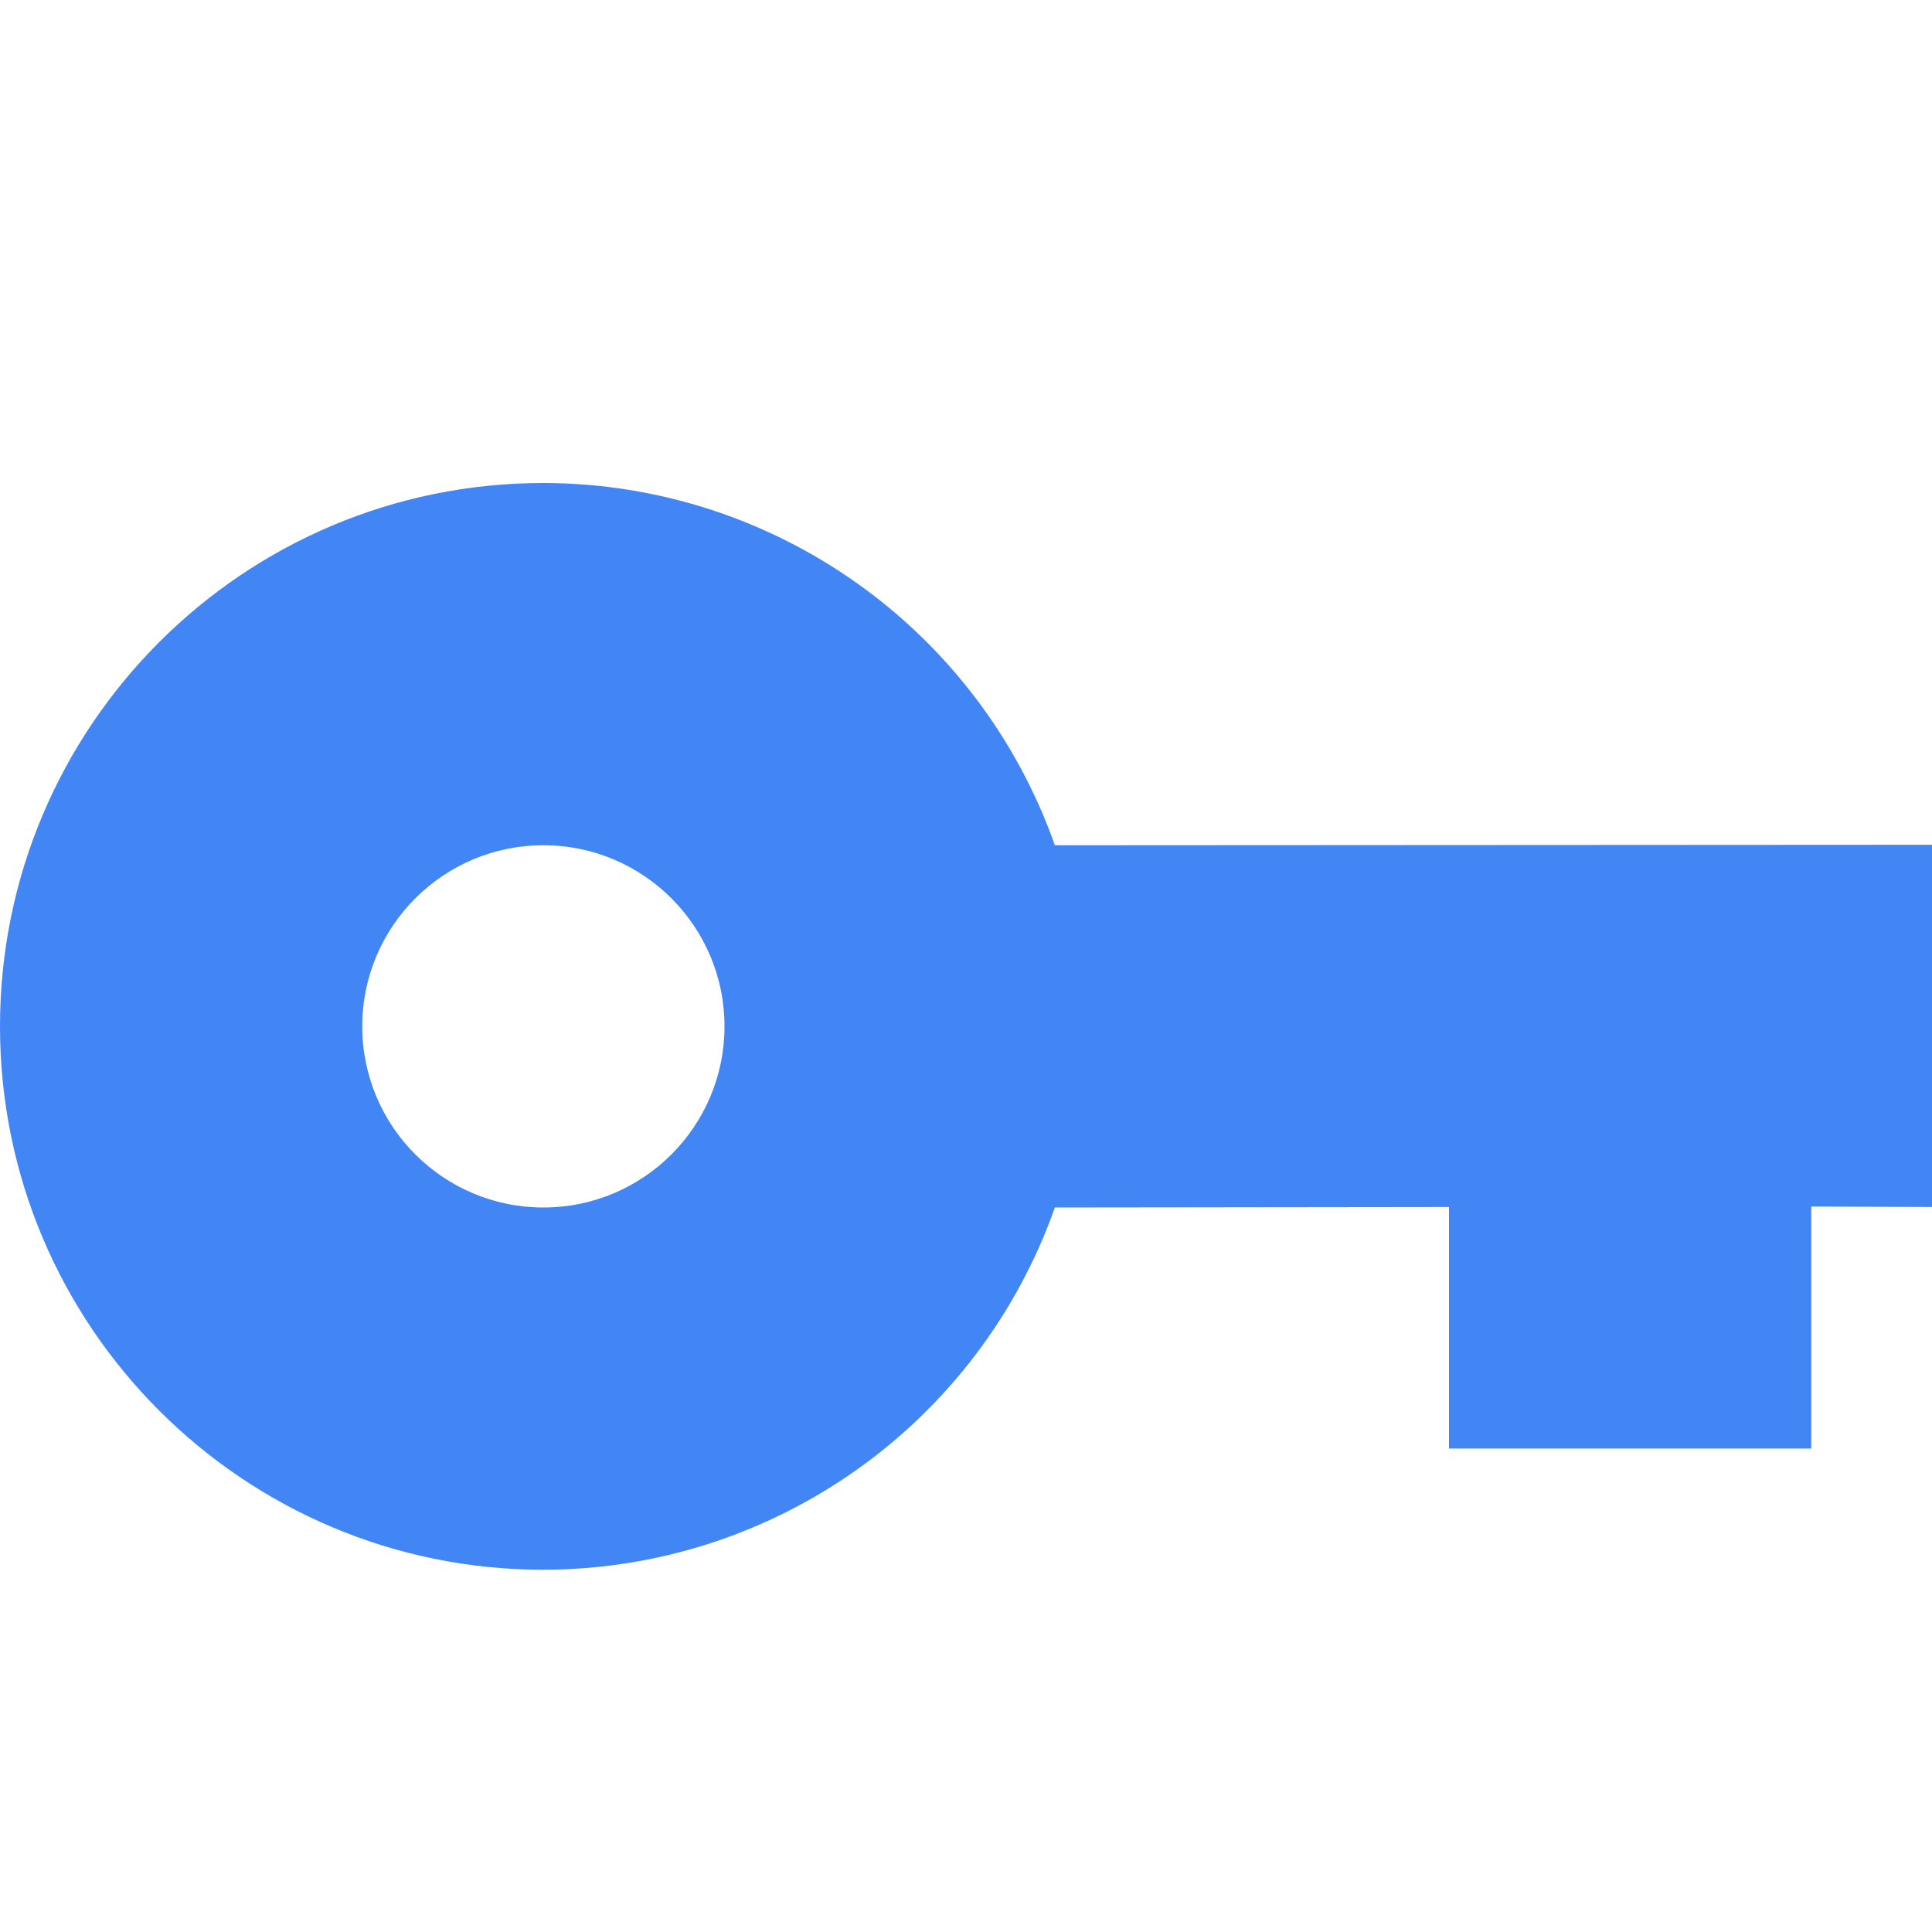
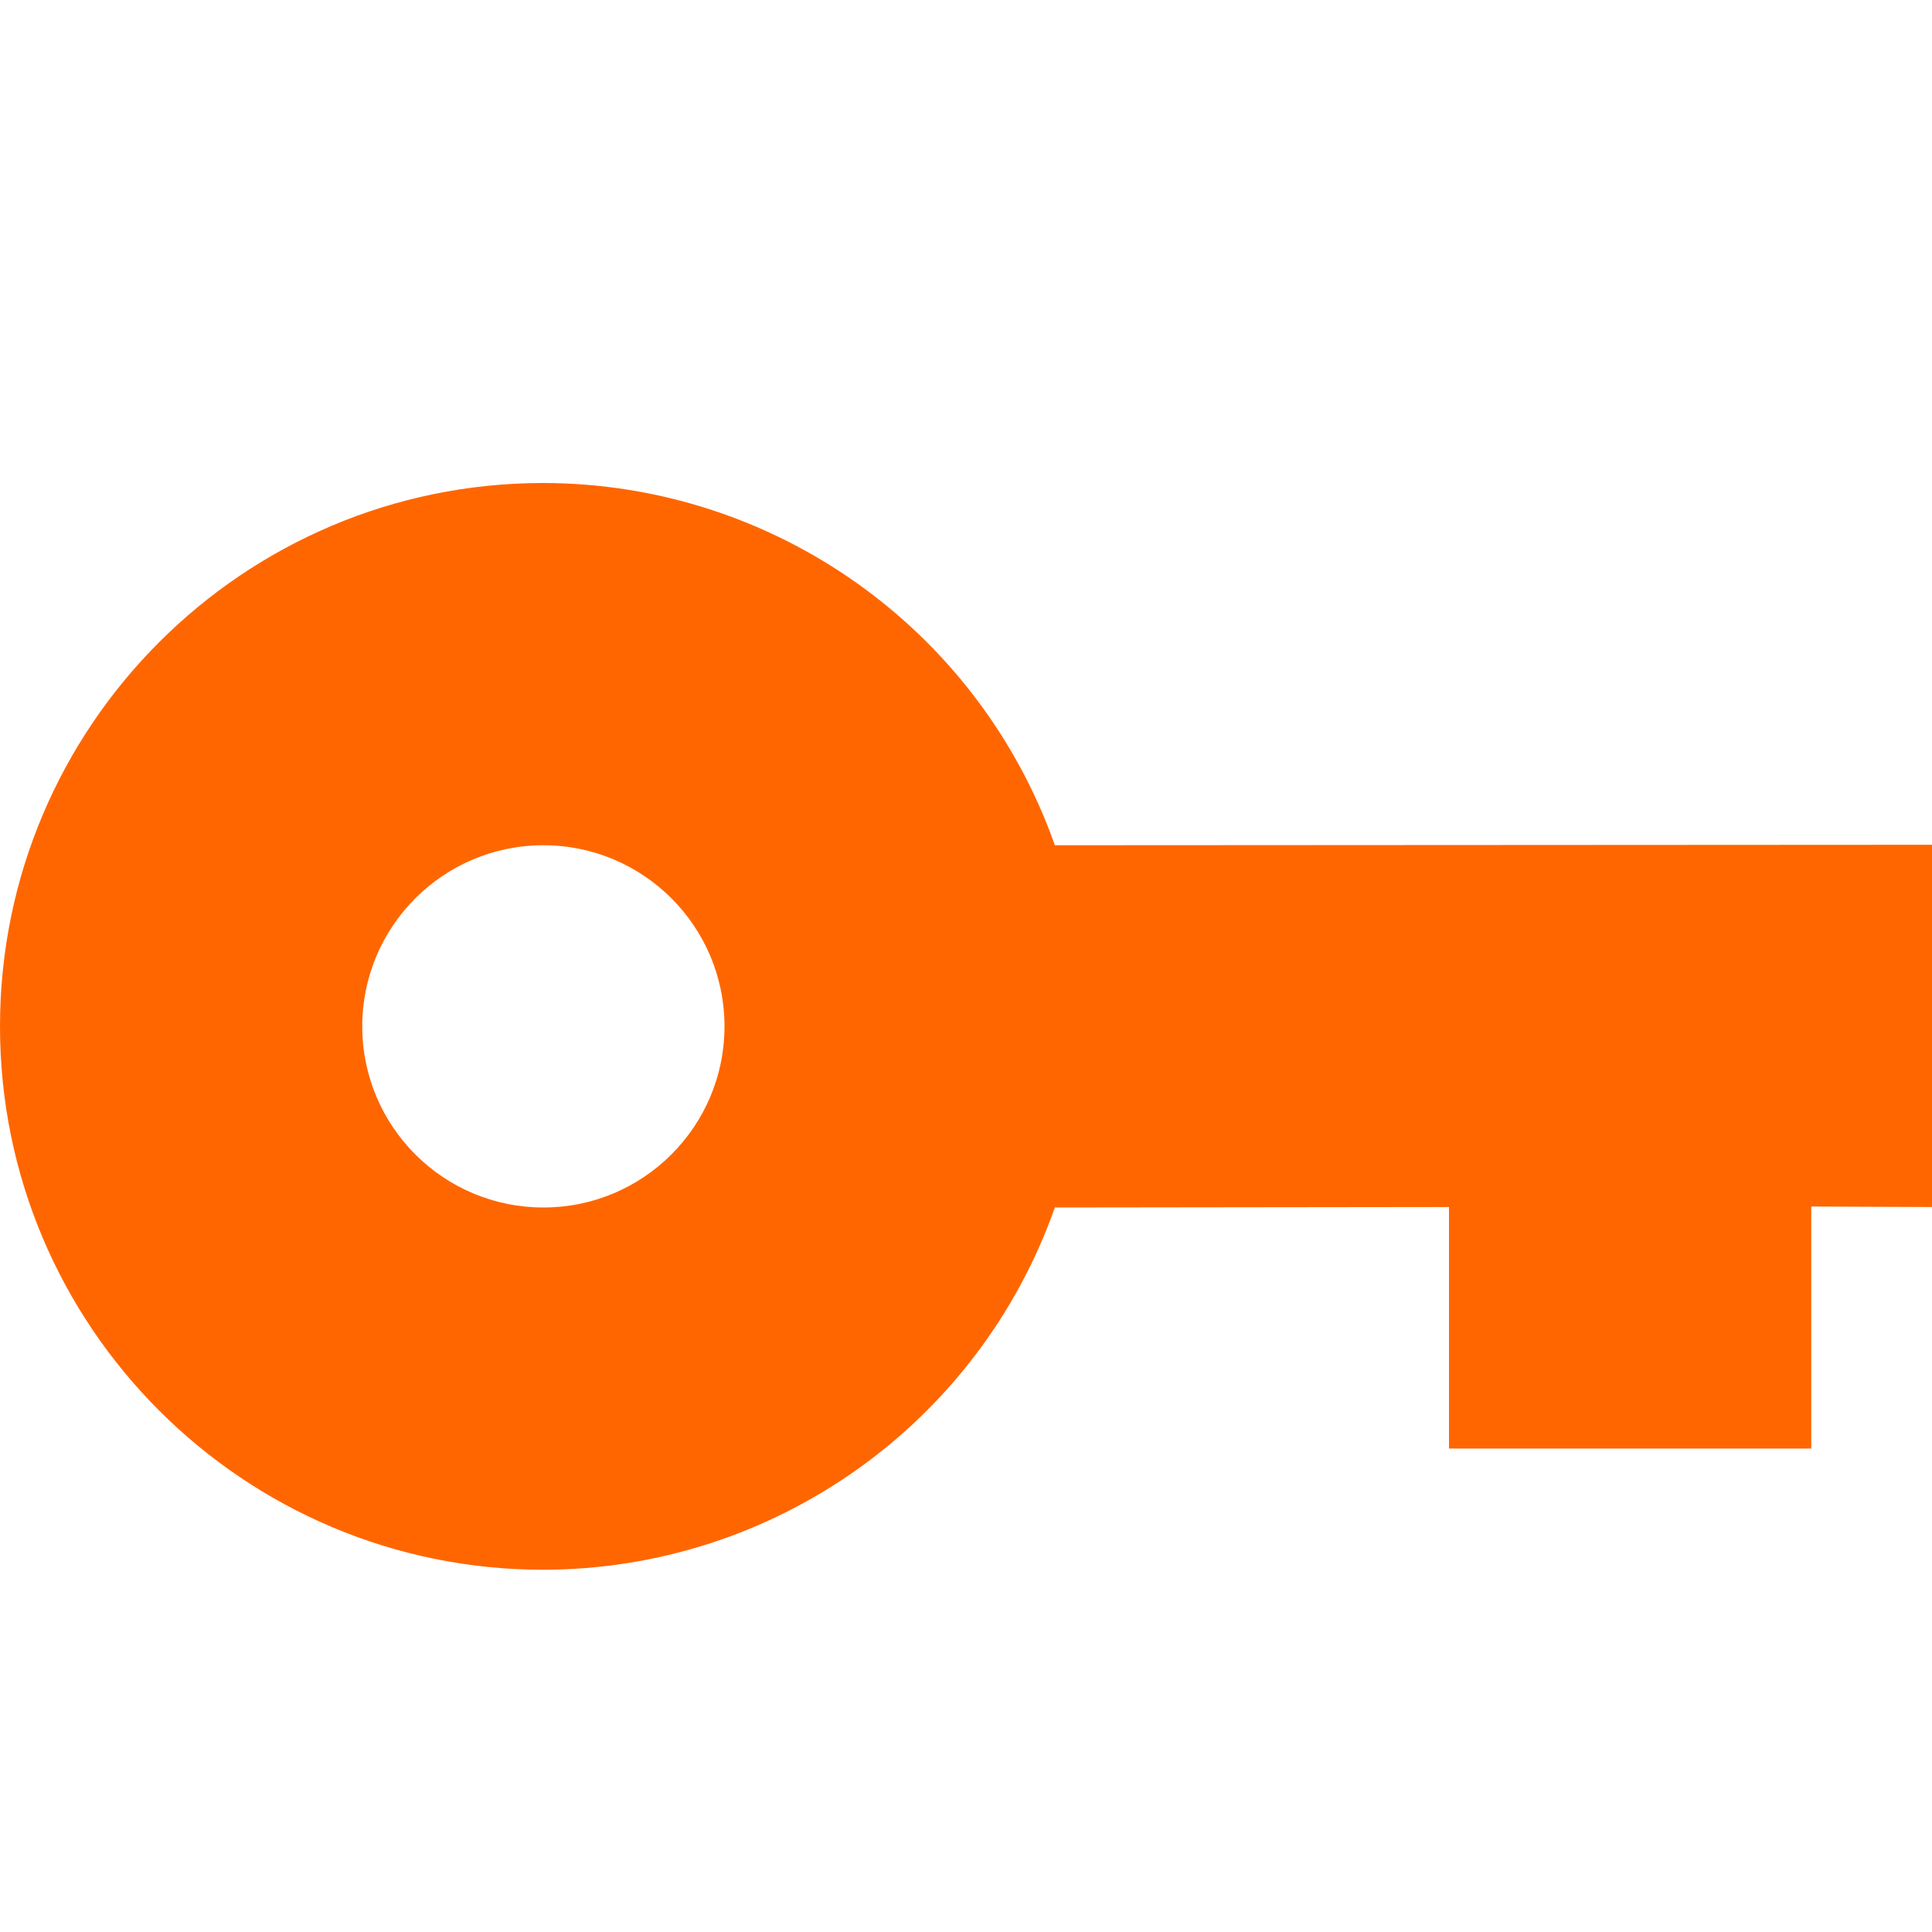
- <svg xmlns="http://www.w3.org/2000/svg" width="16" height="16" version="1.1">
-   <defs>
+ <svg xmlns="http://www.w3.org/2000/svg" width="16" height="16" version="1.1" id="svg7">
+   <defs id="defs3">
    <style id="current-color-scheme" type="text/css">
   .ColorScheme-Text { color:#dfdfdf; } .ColorScheme-Highlight { color:#4285f4; }
  </style>
  </defs>
-   <path style="fill:currentColor" class="ColorScheme-Highlight" d="M 4.5,4 C 2.015,4 0,6.015 0,8.5 0,10.985 2.015,13 4.5,13 6.405,12.997 8.101,11.796 8.736,10 L 12,9.996 V 11.996 H 15 V 9.992 L 16,9.996 V 6.996 L 8.736,7 C 8.101,5.204 6.405,4.003 4.5,4 Z M 4.5,7 C 5.328,7 6,7.672 6,8.5 6,9.328 5.328,10 4.5,10 3.672,10 3,9.328 3,8.5 3,7.672 3.672,7 4.5,7 Z" />
+   <path style="fill:#ff6600" class="ColorScheme-Highlight" d="M 4.5,4 C 2.015,4 0,6.015 0,8.5 0,10.985 2.015,13 4.5,13 6.405,12.997 8.101,11.796 8.736,10 L 12,9.996 V 11.996 H 15 V 9.992 L 16,9.996 V 6.996 L 8.736,7 C 8.101,5.204 6.405,4.003 4.5,4 Z M 4.5,7 C 5.328,7 6,7.672 6,8.5 6,9.328 5.328,10 4.5,10 3.672,10 3,9.328 3,8.5 3,7.672 3.672,7 4.5,7 Z" id="path5" />
</svg>
